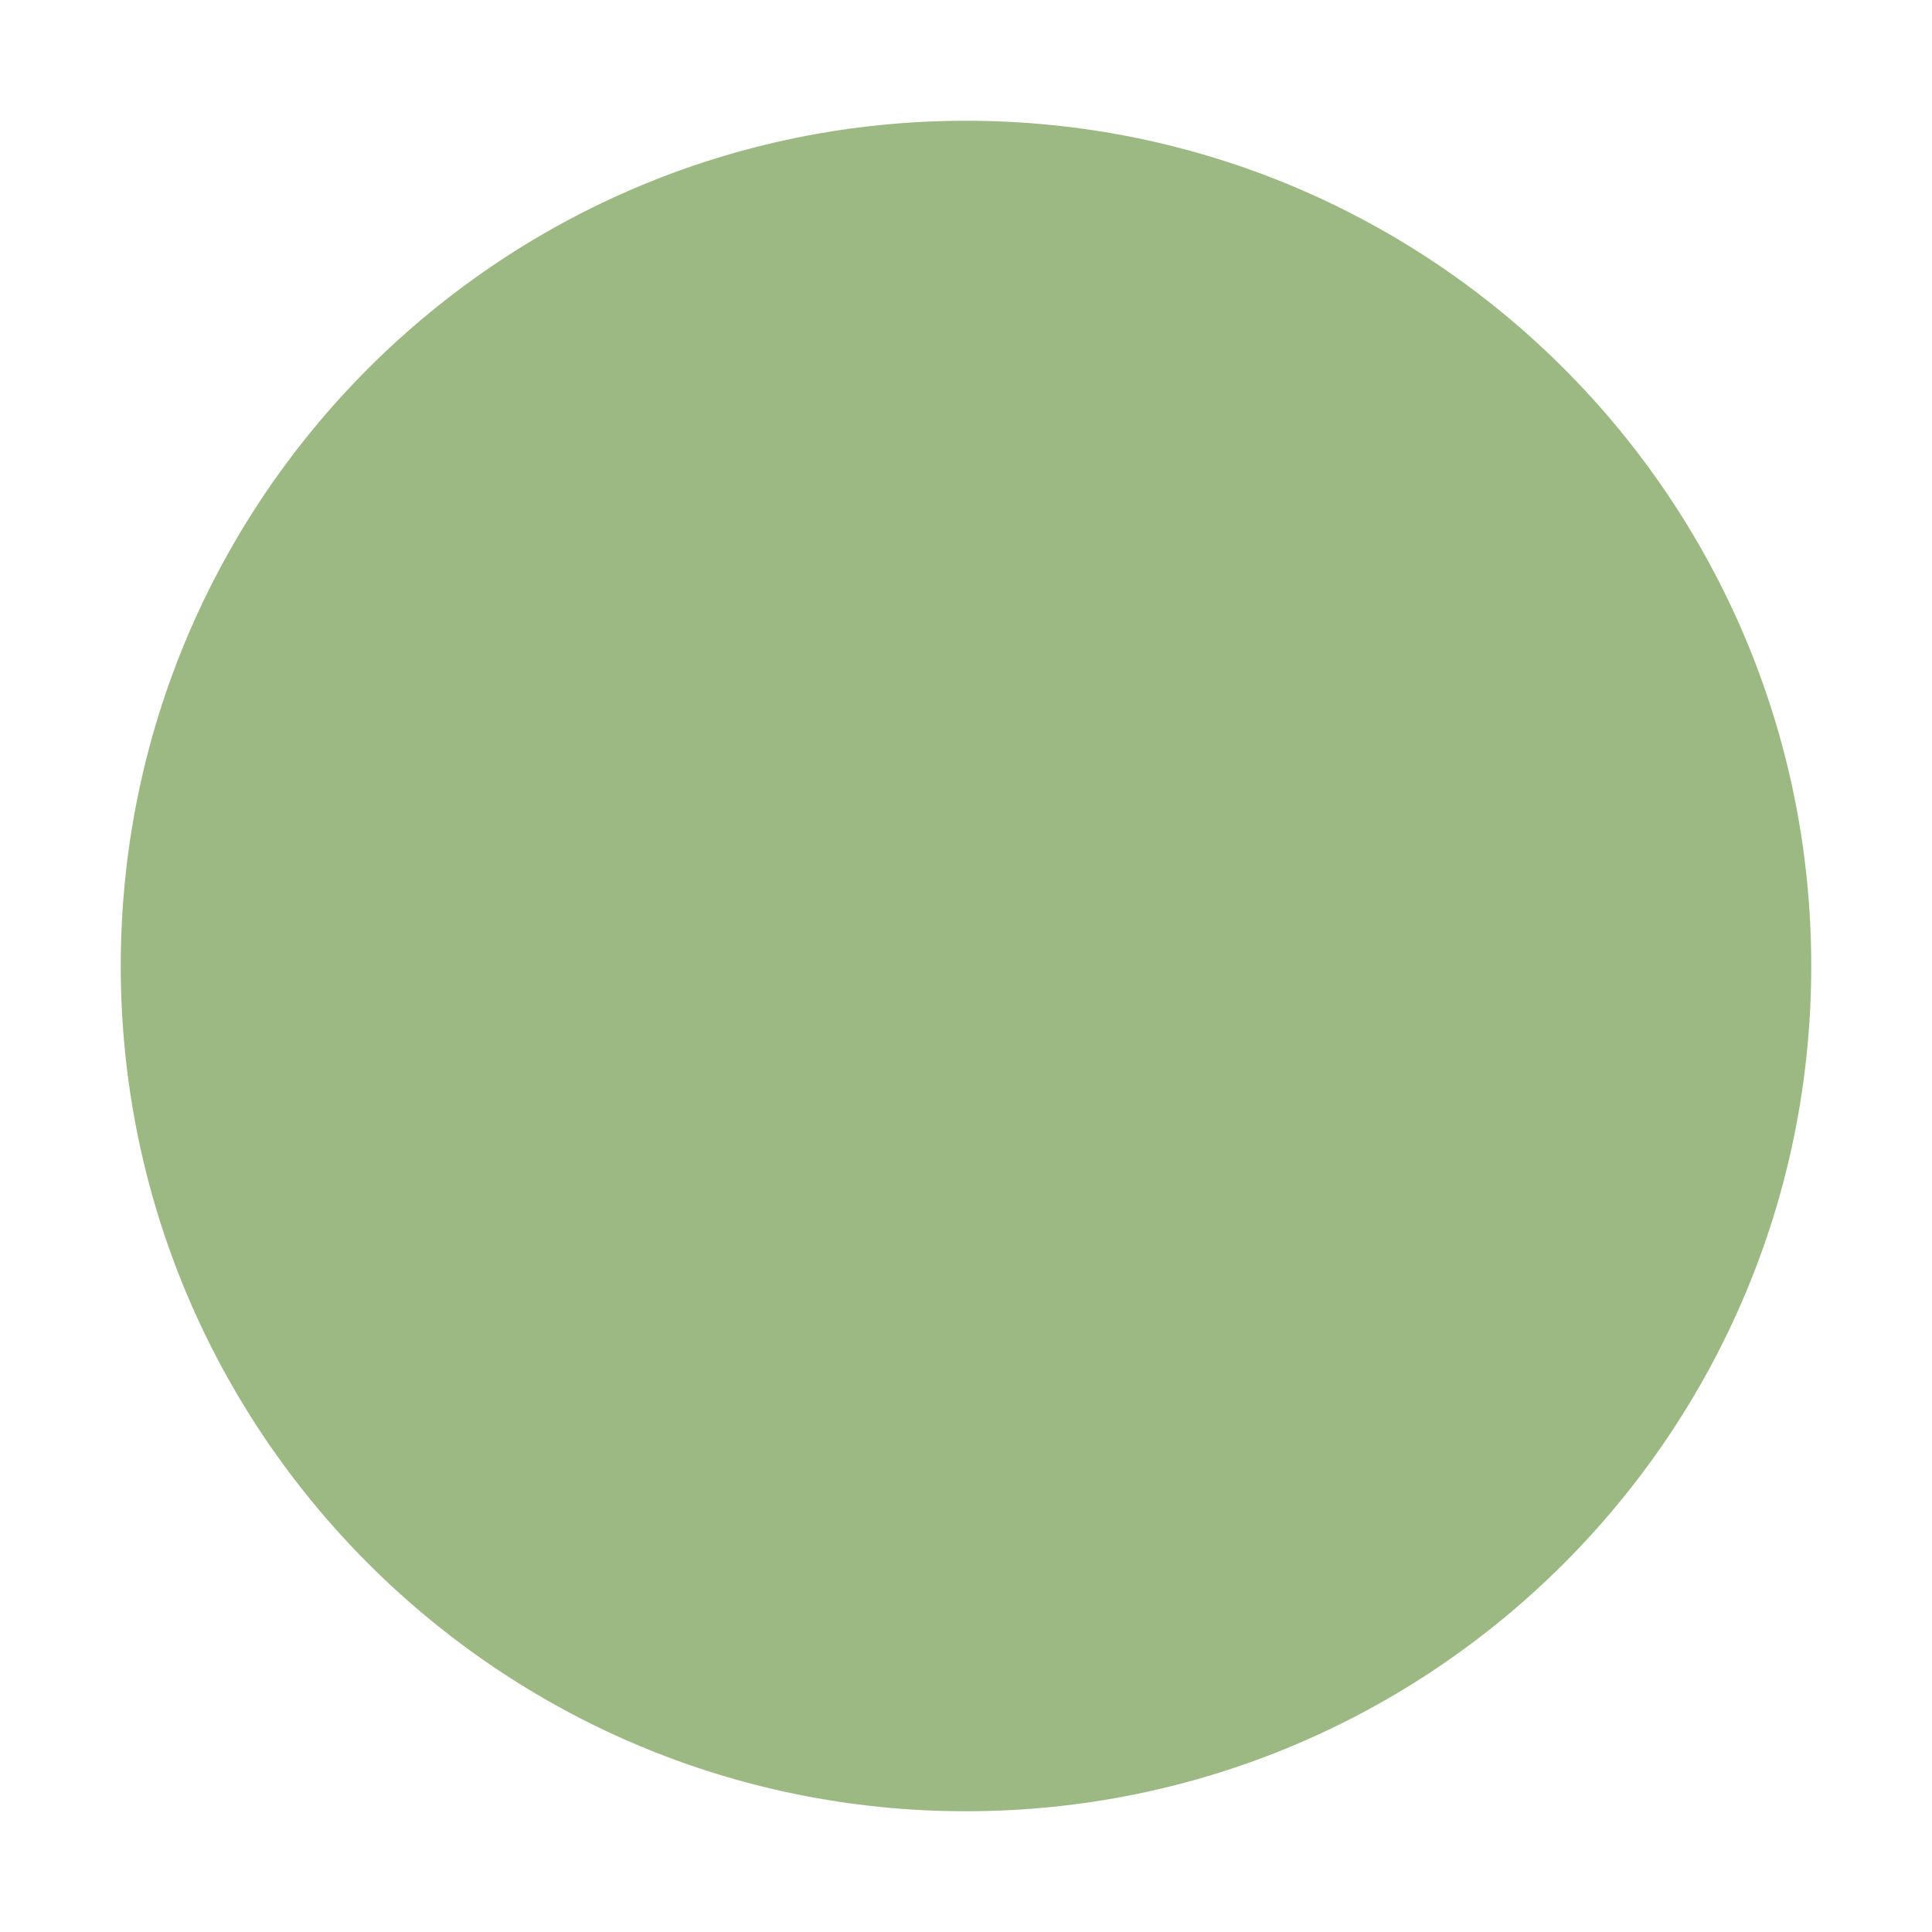
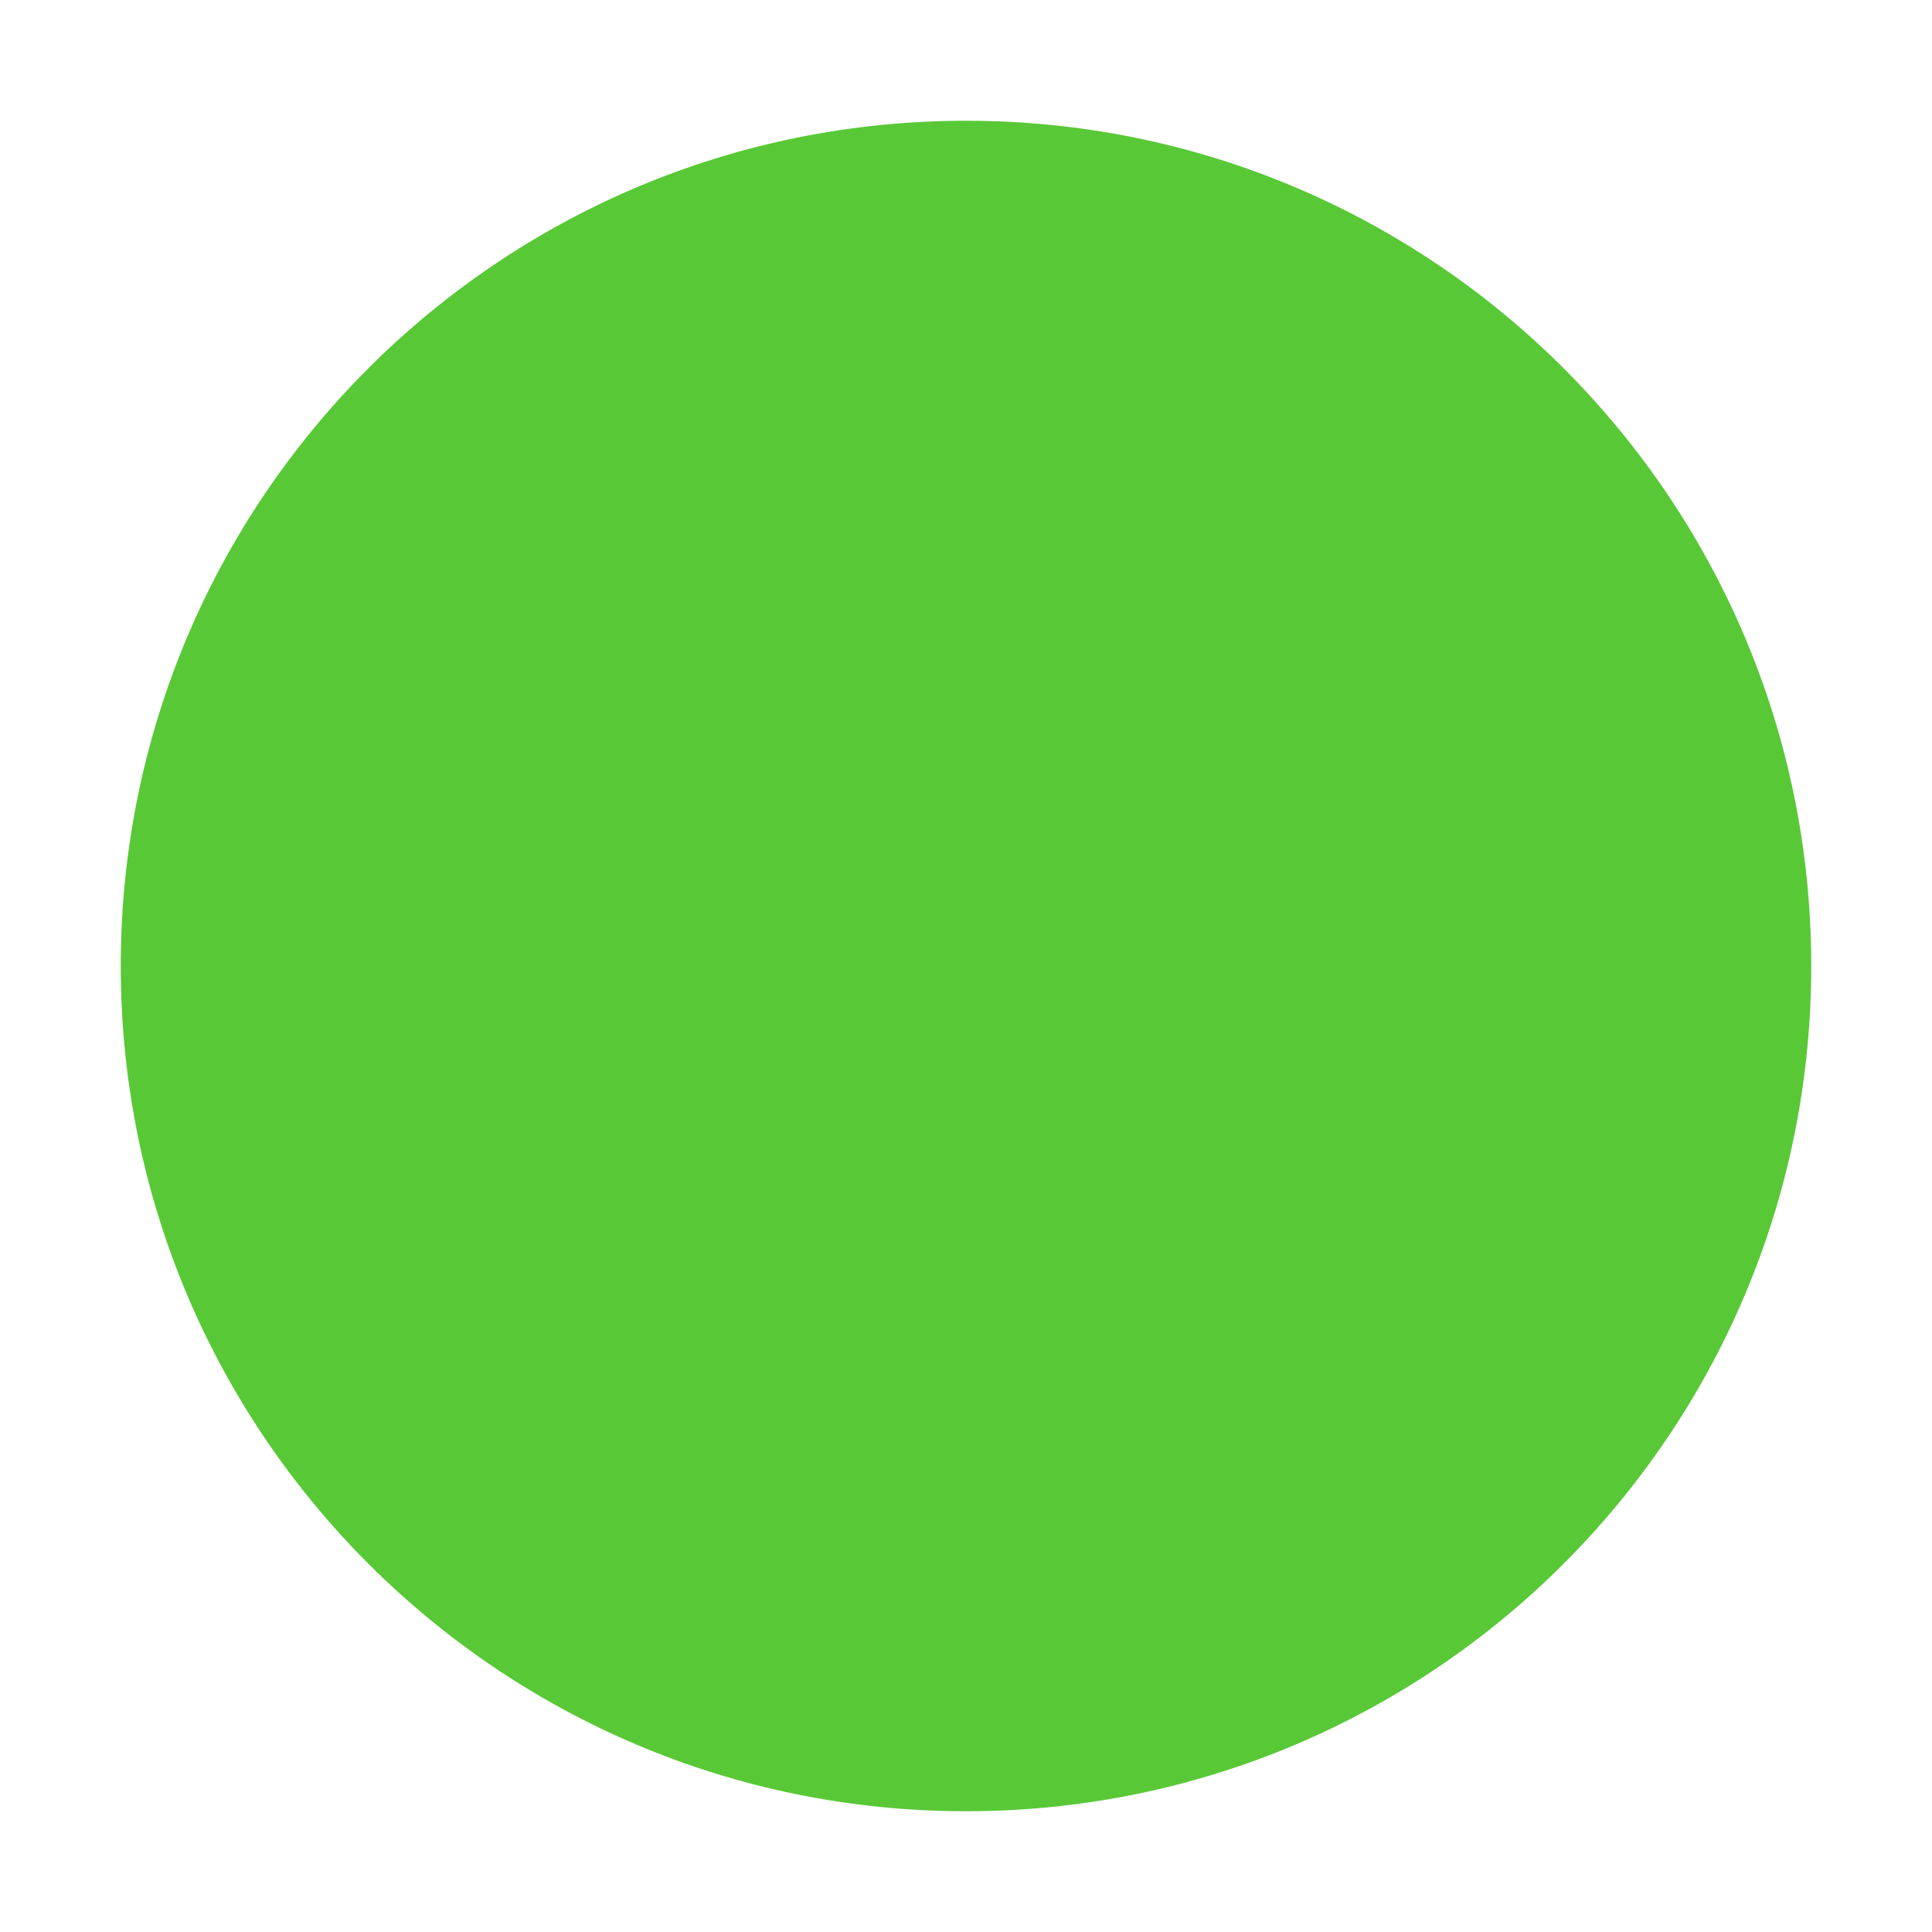
<svg xmlns="http://www.w3.org/2000/svg" width="16" height="16" version="1.1">
  <rect y="6.1035e-7" width="16" height="16" ry="1.6931e-5" opacity="0" stroke-width=".474" style="paint-order:markers stroke fill" />
-   <path d="m8 15c3.866 0 7-3.134 7-7s-3.134-7-7-7c-3.866 0-7 3.134-7 7s3.134 7 7 7" fill="#9cb983" fill-rule="evenodd" />
+   <path d="m8 15c3.866 0 7-3.134 7-7s-3.134-7-7-7c-3.866 0-7 3.134-7 7s3.134 7 7 7" fill="#59c837" fill-rule="evenodd" />
</svg>
